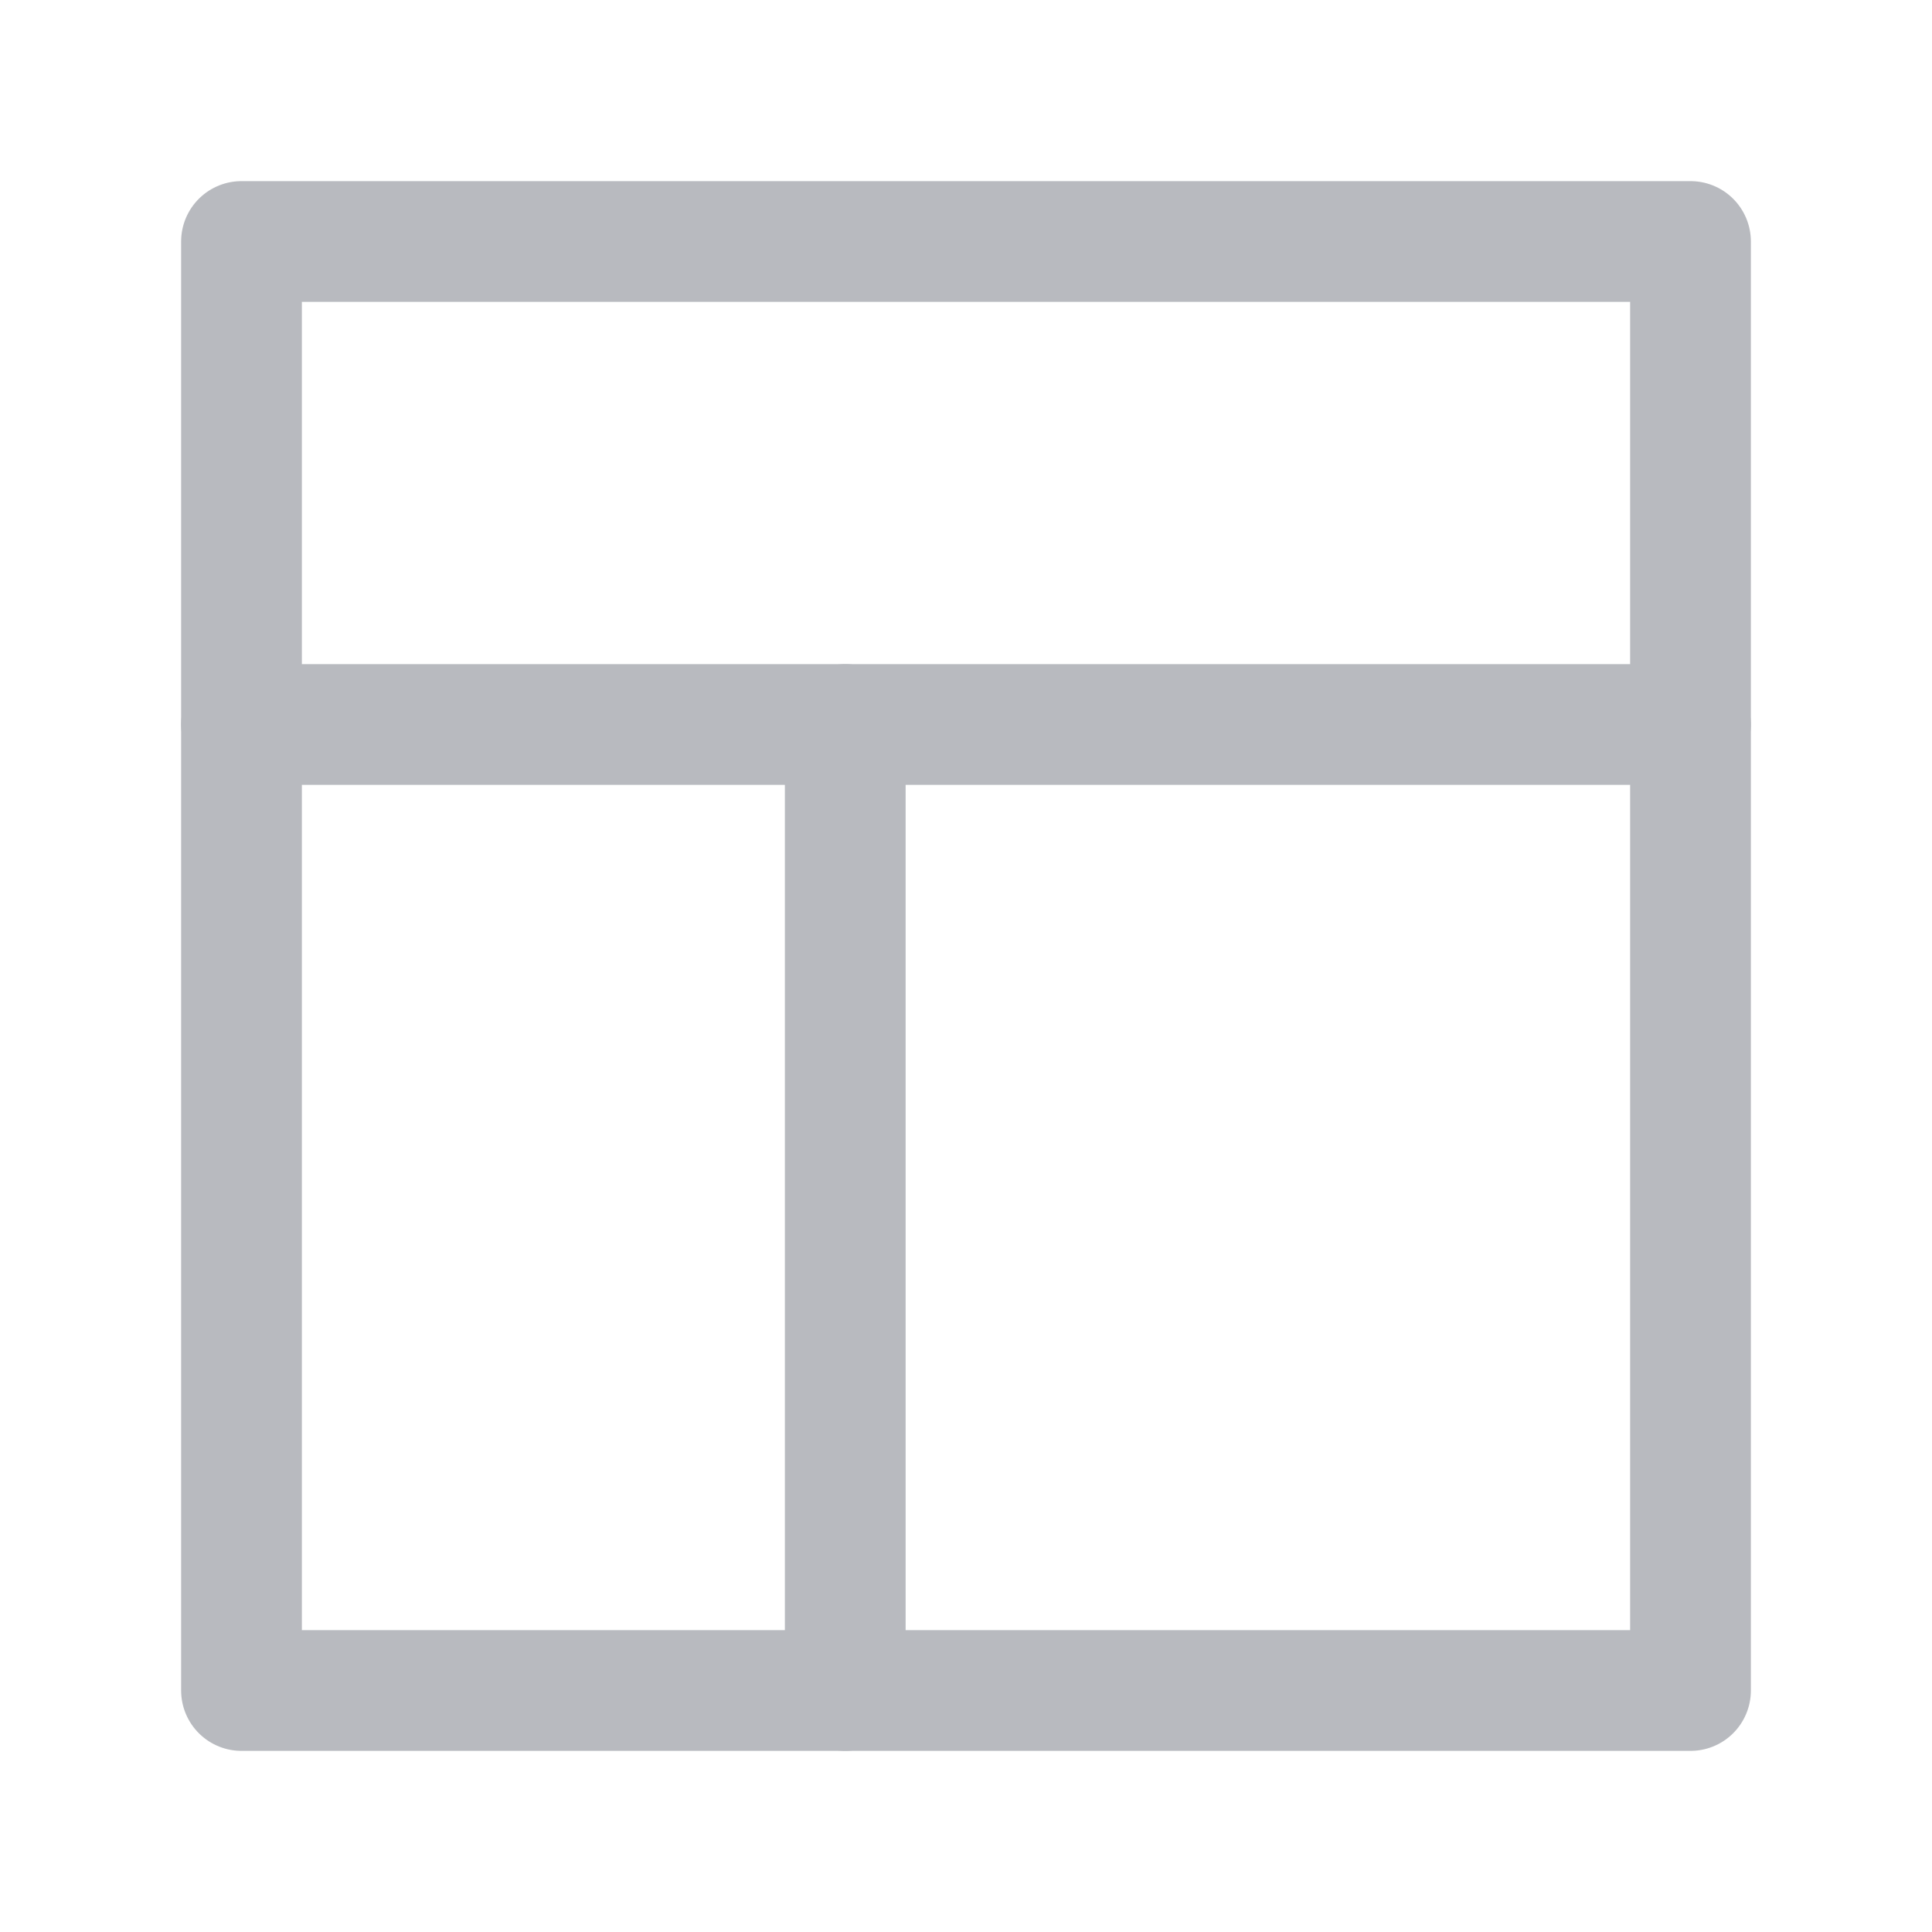
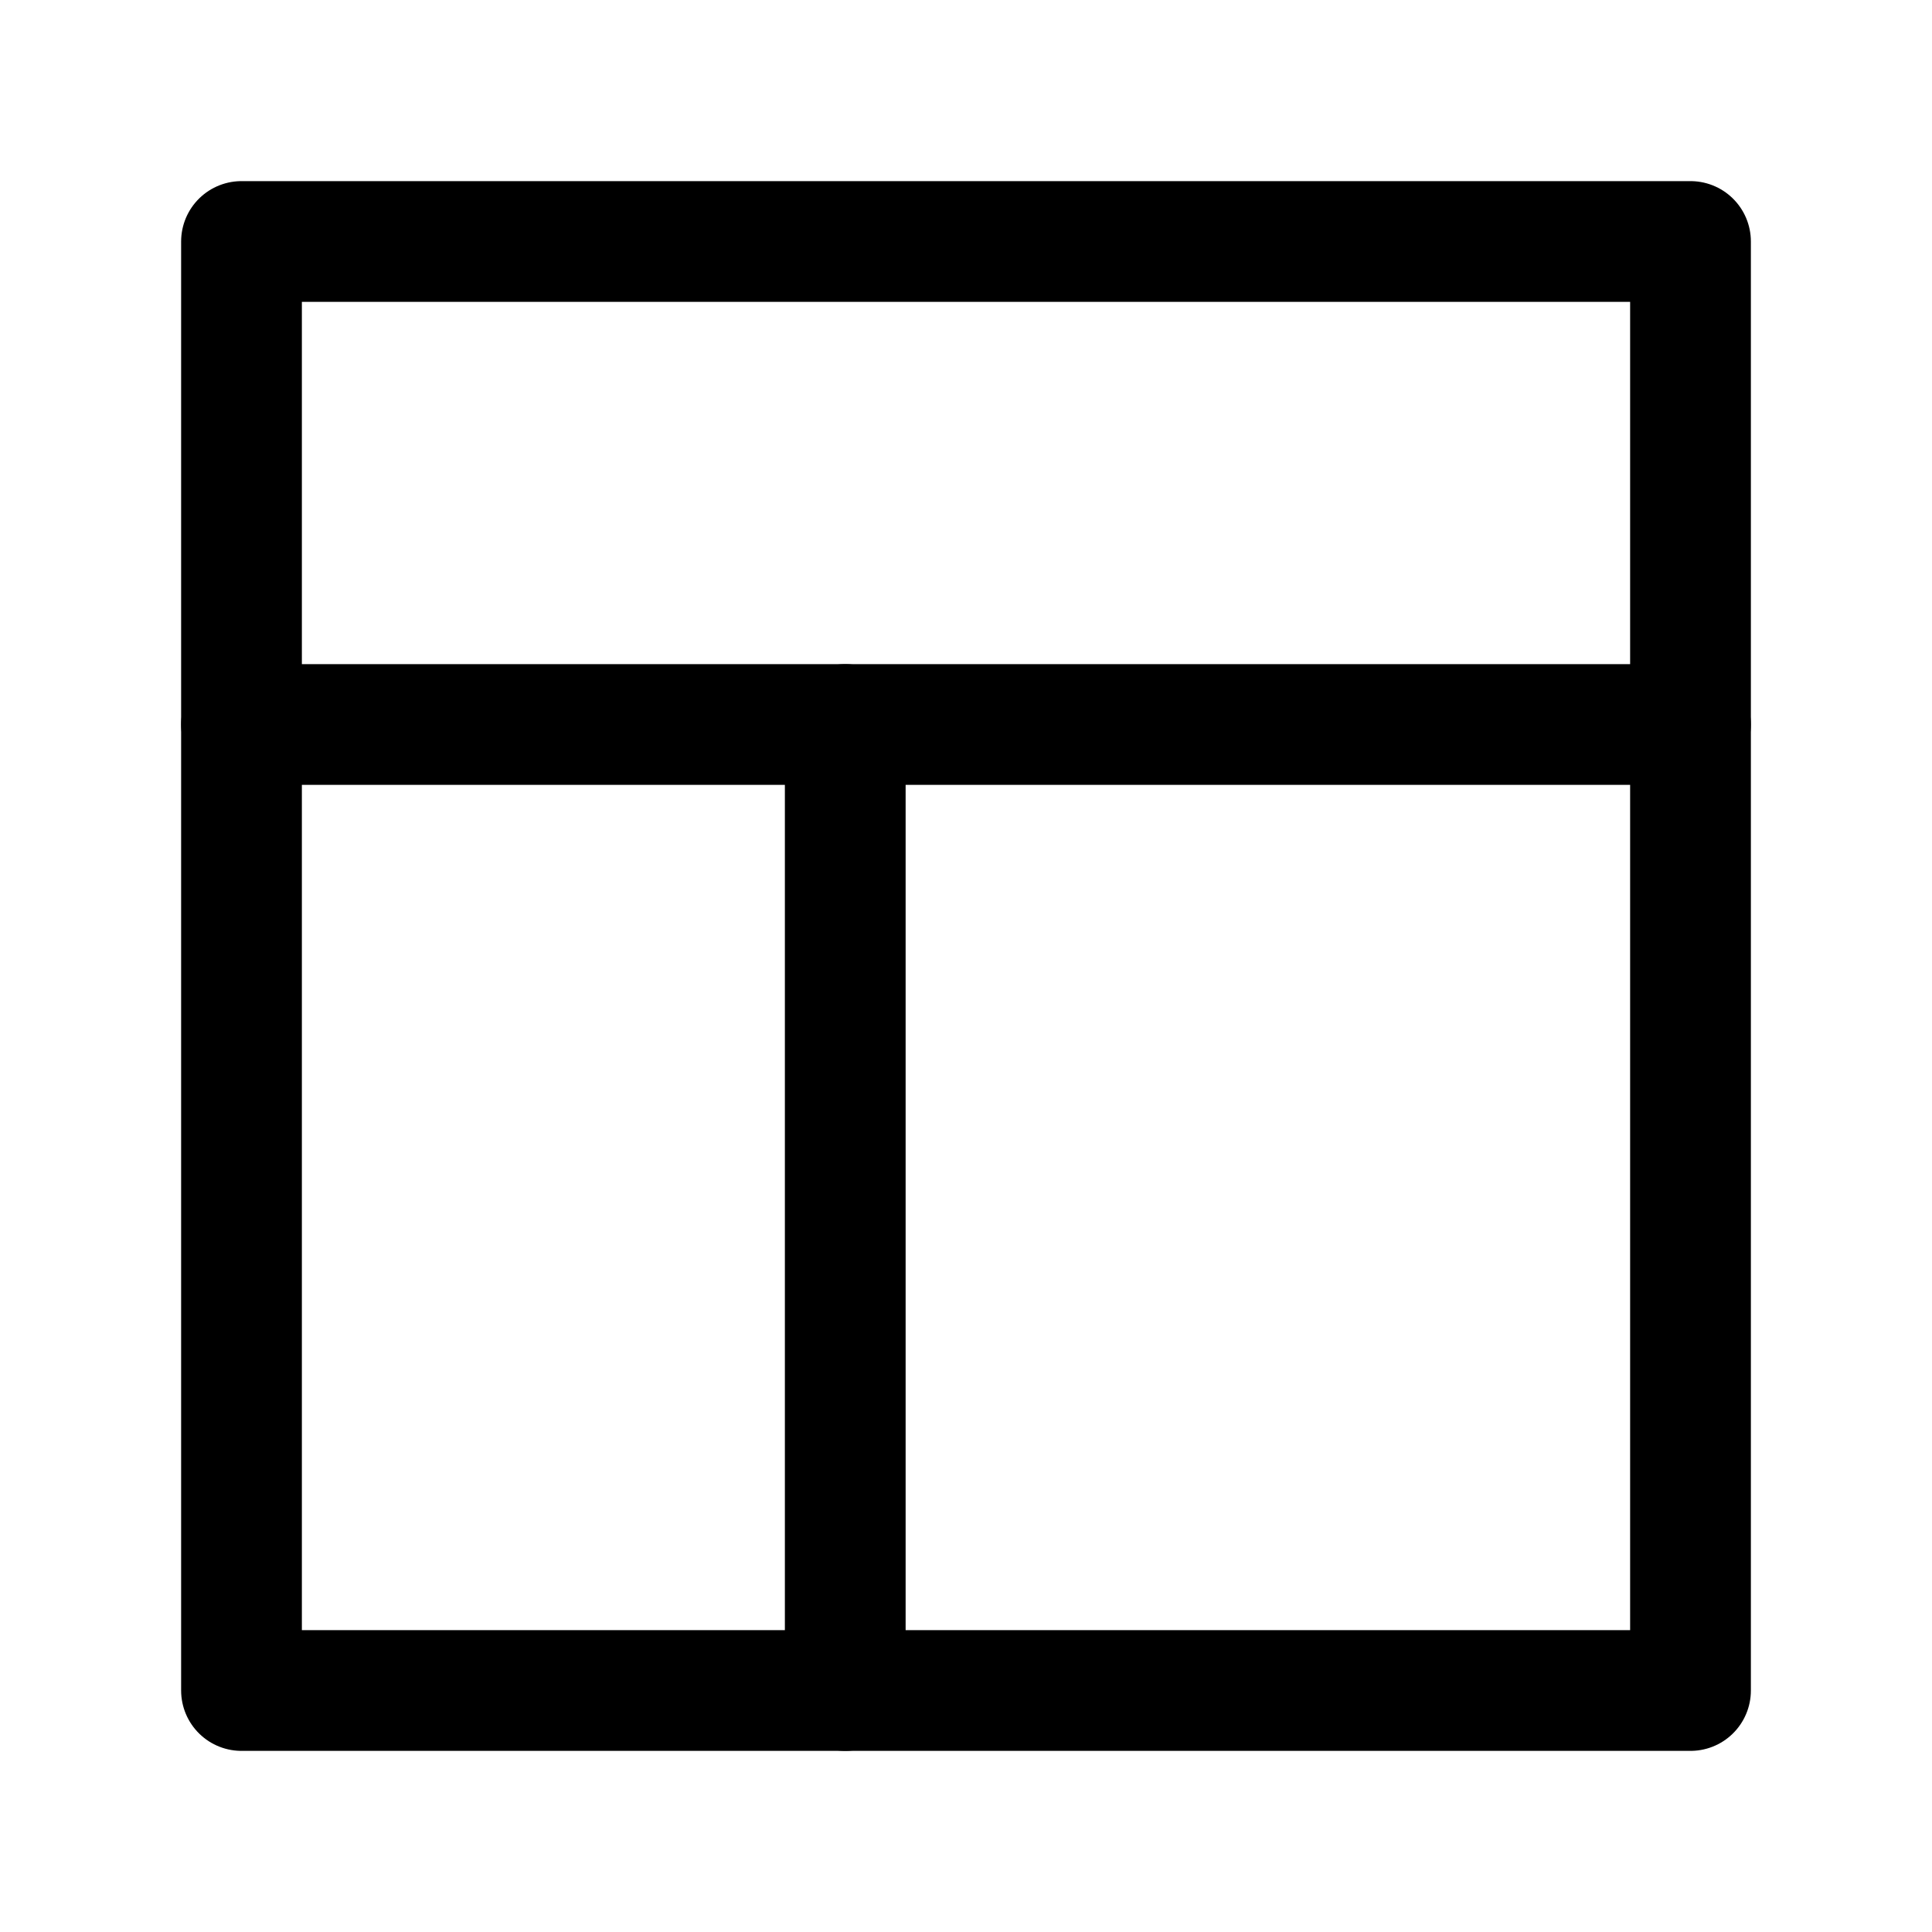
<svg xmlns="http://www.w3.org/2000/svg" width="16px" height="16px" viewBox="0 0 16 16" version="1.1">
  <g id="flex布局" stroke="none" stroke-width="1" fill="none" fill-rule="evenodd" stroke-linejoin="round">
-     <rect id="方形" stroke="#B8BABF" x="2" y="2" width="12" height="12" />
-     <line x1="2" y1="6" x2="14" y2="6" id="直线" stroke="#B8BABF" stroke-linecap="round" />
-     <line x1="7" y1="6" x2="7" y2="14" id="直线" stroke="#B8BABF" stroke-linecap="round" />
+     <rect id="方形" stroke="currentColor" x="2" y="2" width="12" height="12" />
+     <line x1="2" y1="6" x2="14" y2="6" id="直线" stroke="currentColor" stroke-linecap="round" />
+     <line x1="7" y1="6" x2="7" y2="14" id="直线" stroke="currentColor" stroke-linecap="round" />
  </g>
</svg>
